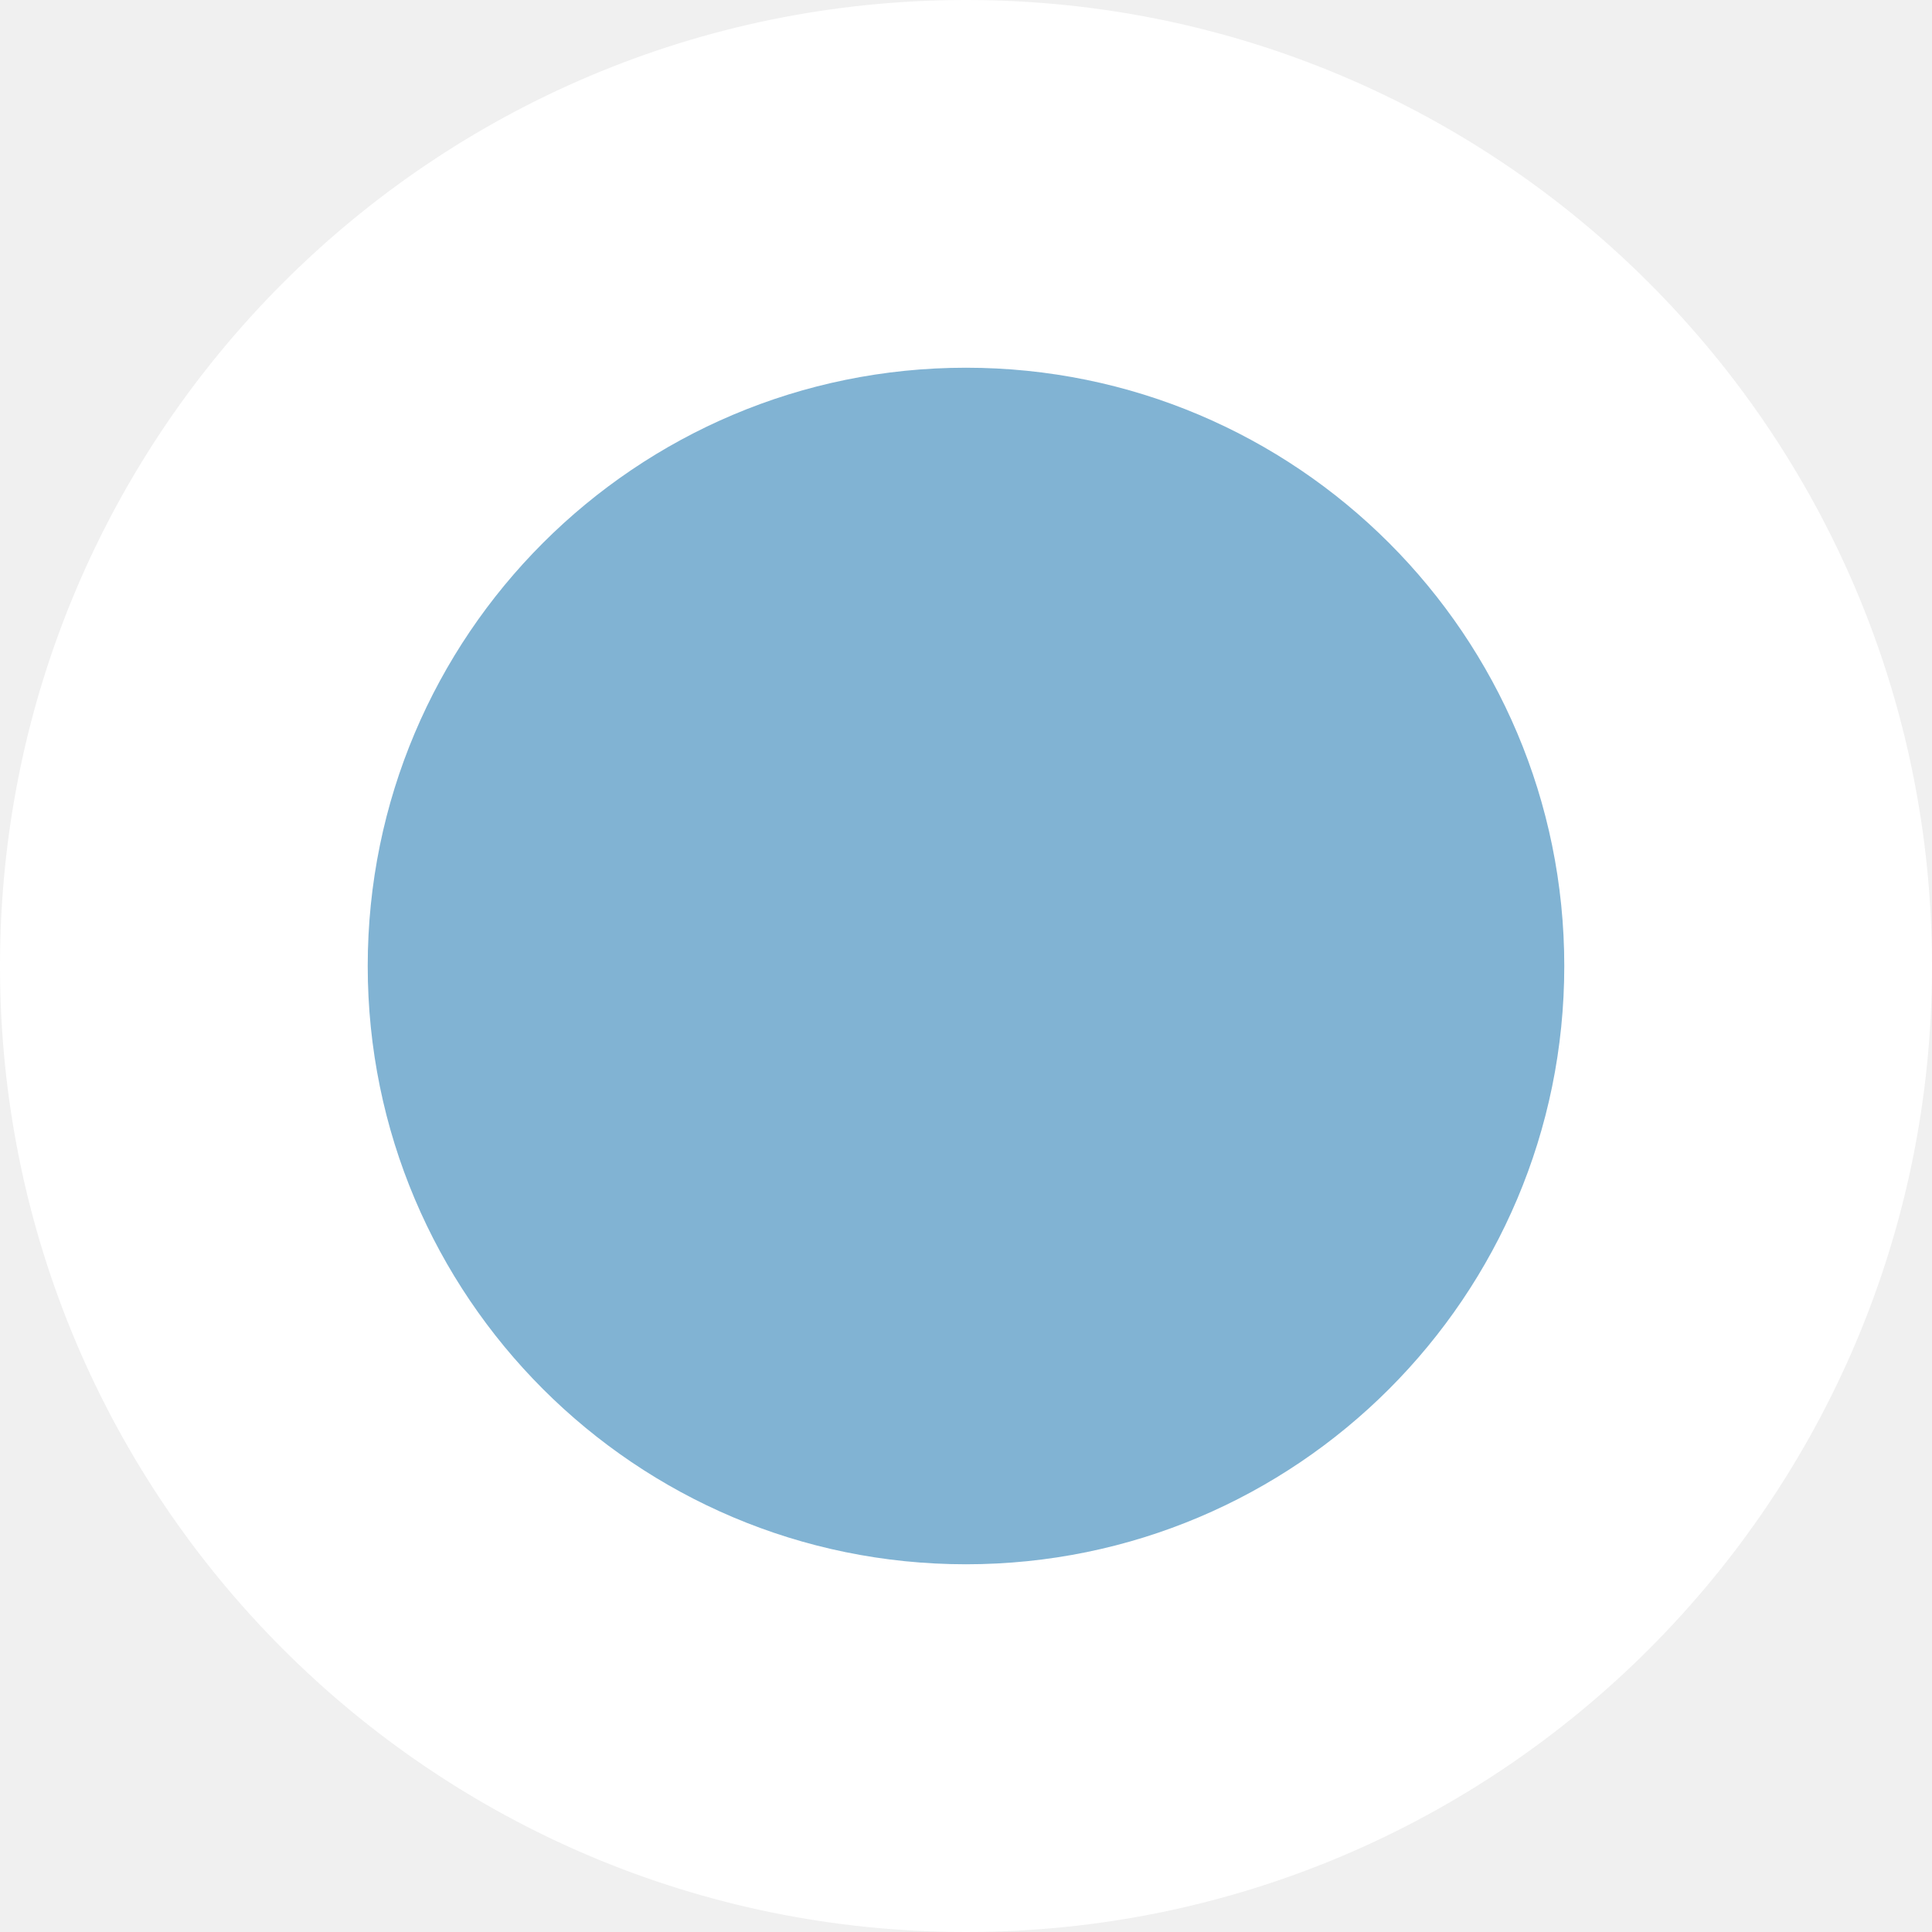
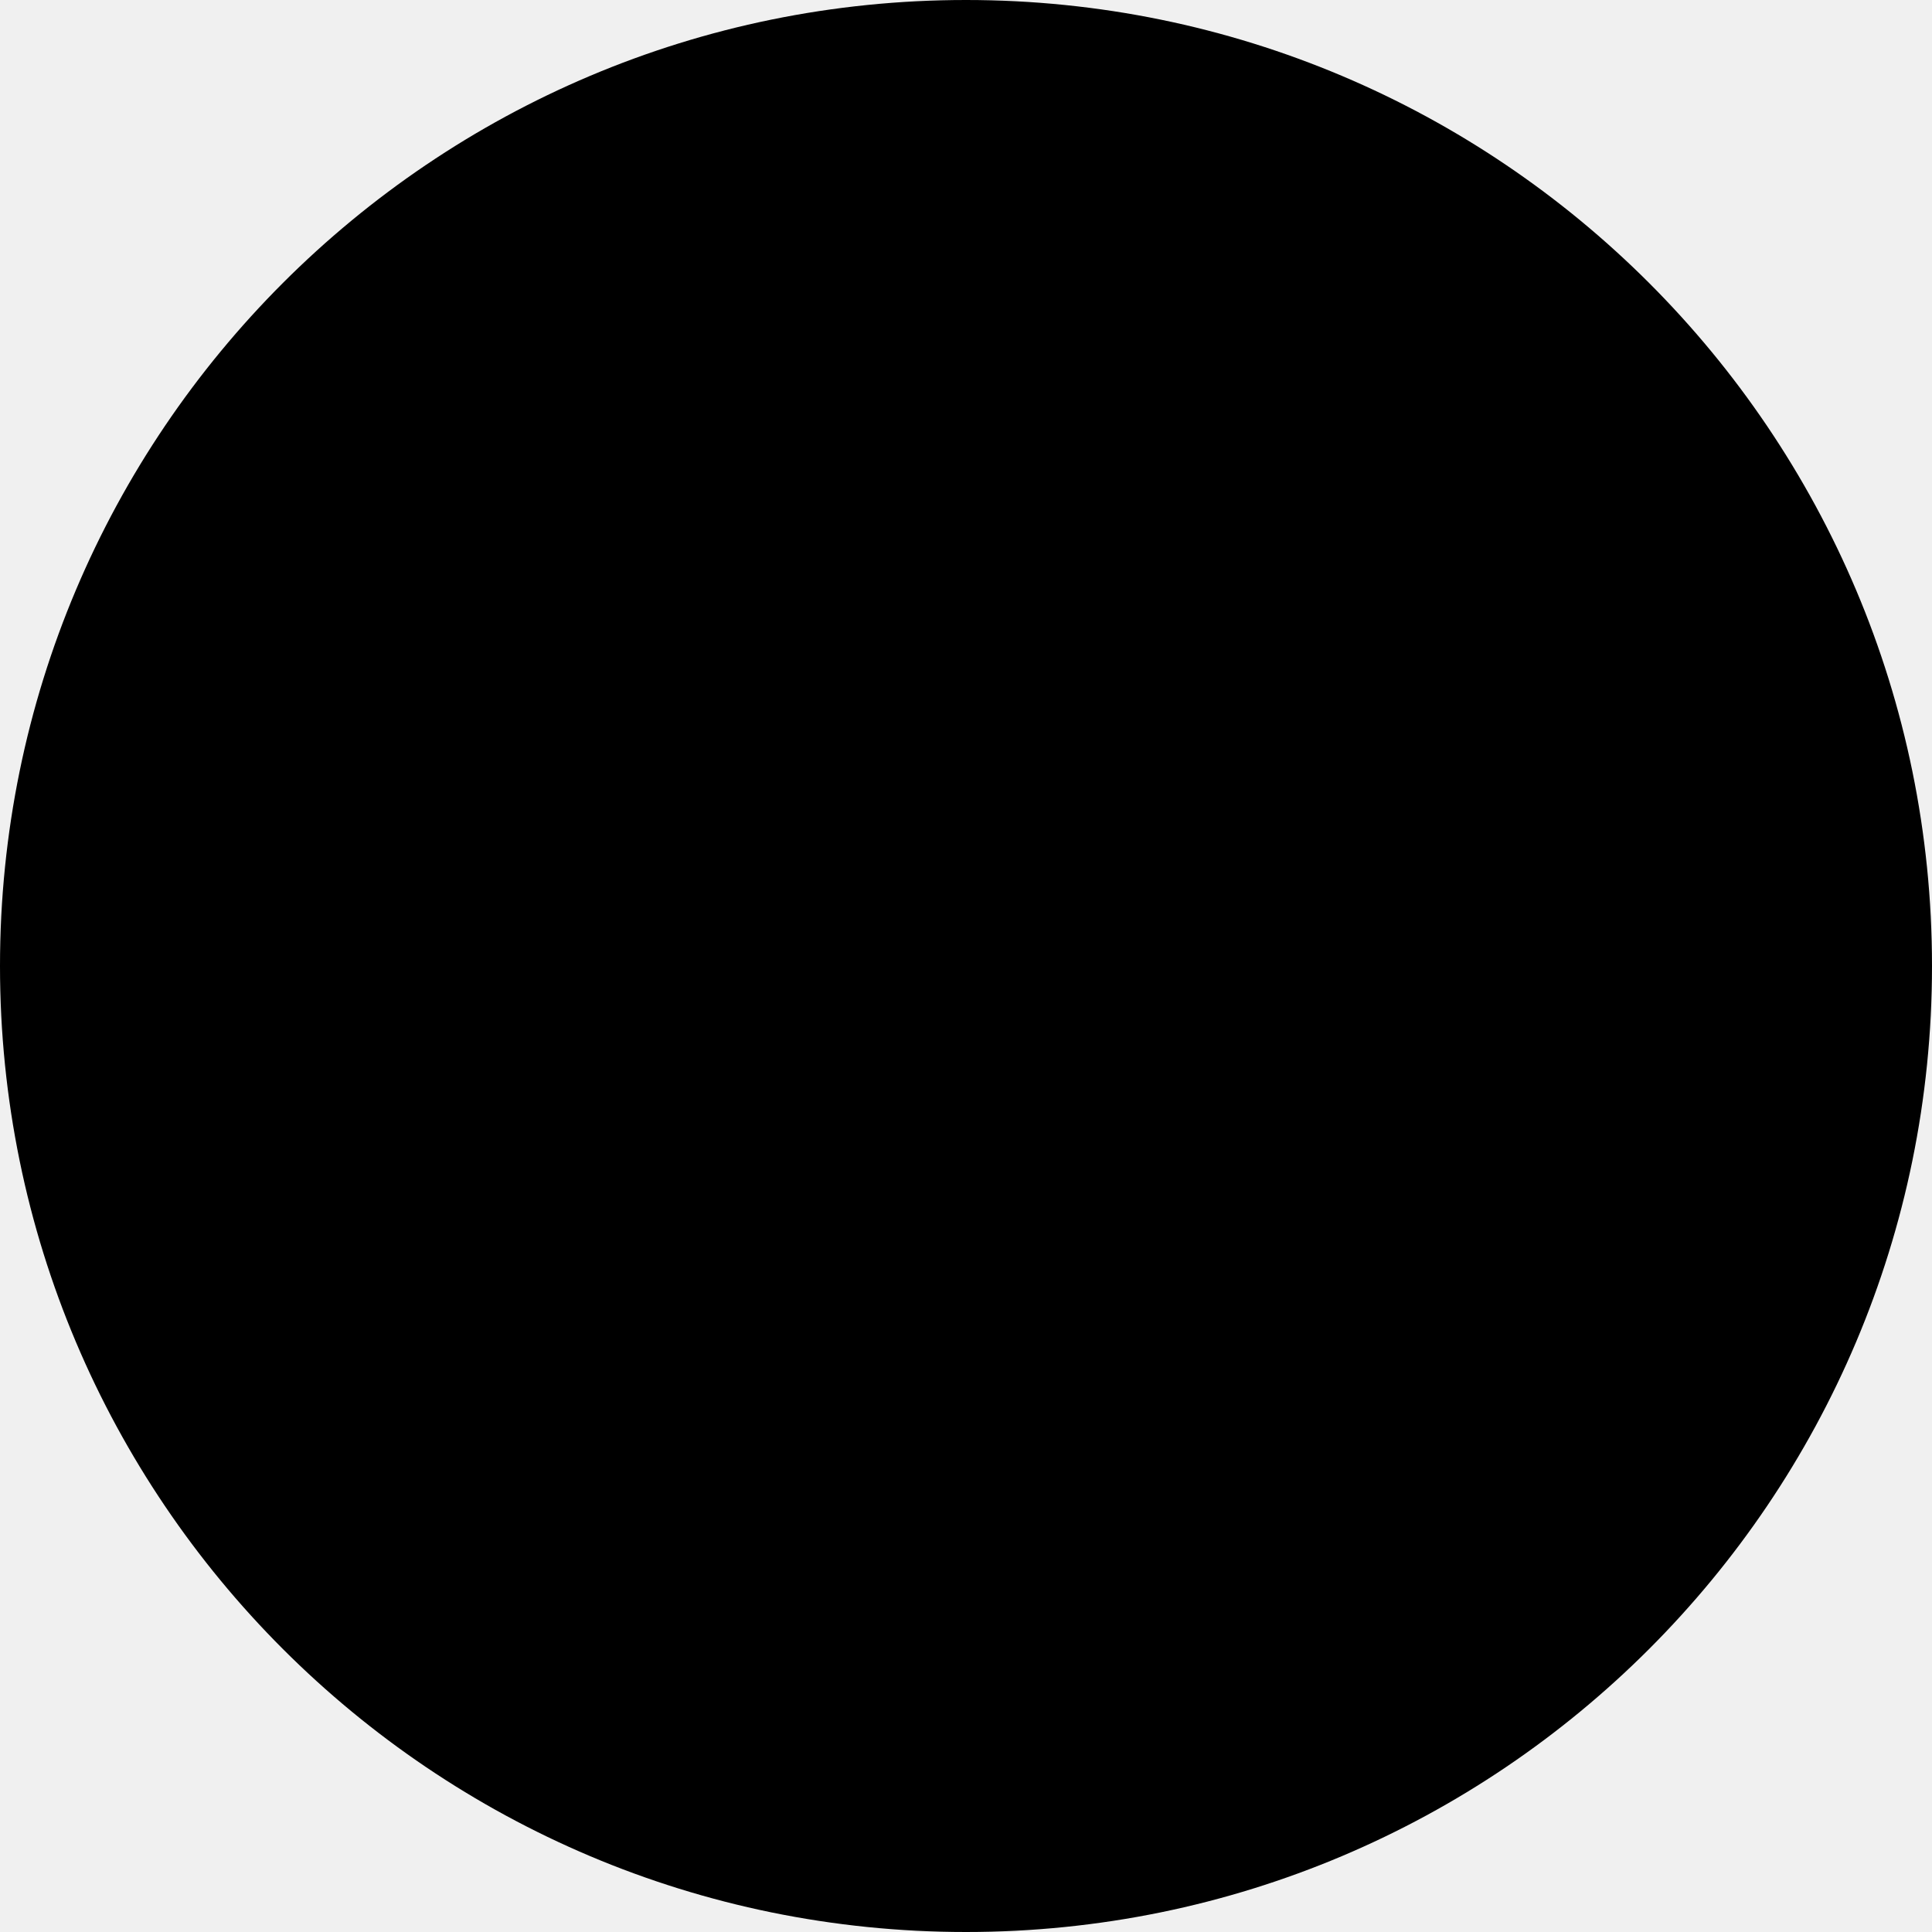
- <svg xmlns="http://www.w3.org/2000/svg" version="1.1" id="Layer_1" x="0px" y="0px" width="27px" height="27px" viewBox="0 0 27 27" enable-background="new 0 0 27 27" xml:space="preserve">
-   <circle fill="#FFFFFF" cx="13.5" cy="13.5" r="13.5" />
-   <circle fill="#81B3D3" cx="13.5" cy="13.5" r="8.361" />
+ <svg xmlns="http://www.w3.org/2000/svg" version="1.1" id="Layer_1" x="0px" y="0px" width="27px" height="27px" viewBox="0 0 27 27" xml:space="preserve">
+   <circle cx="13.5" cy="13.5" r="13.5" />
+   <circle cx="13.5" cy="13.5" r="8.361" />
</svg>
